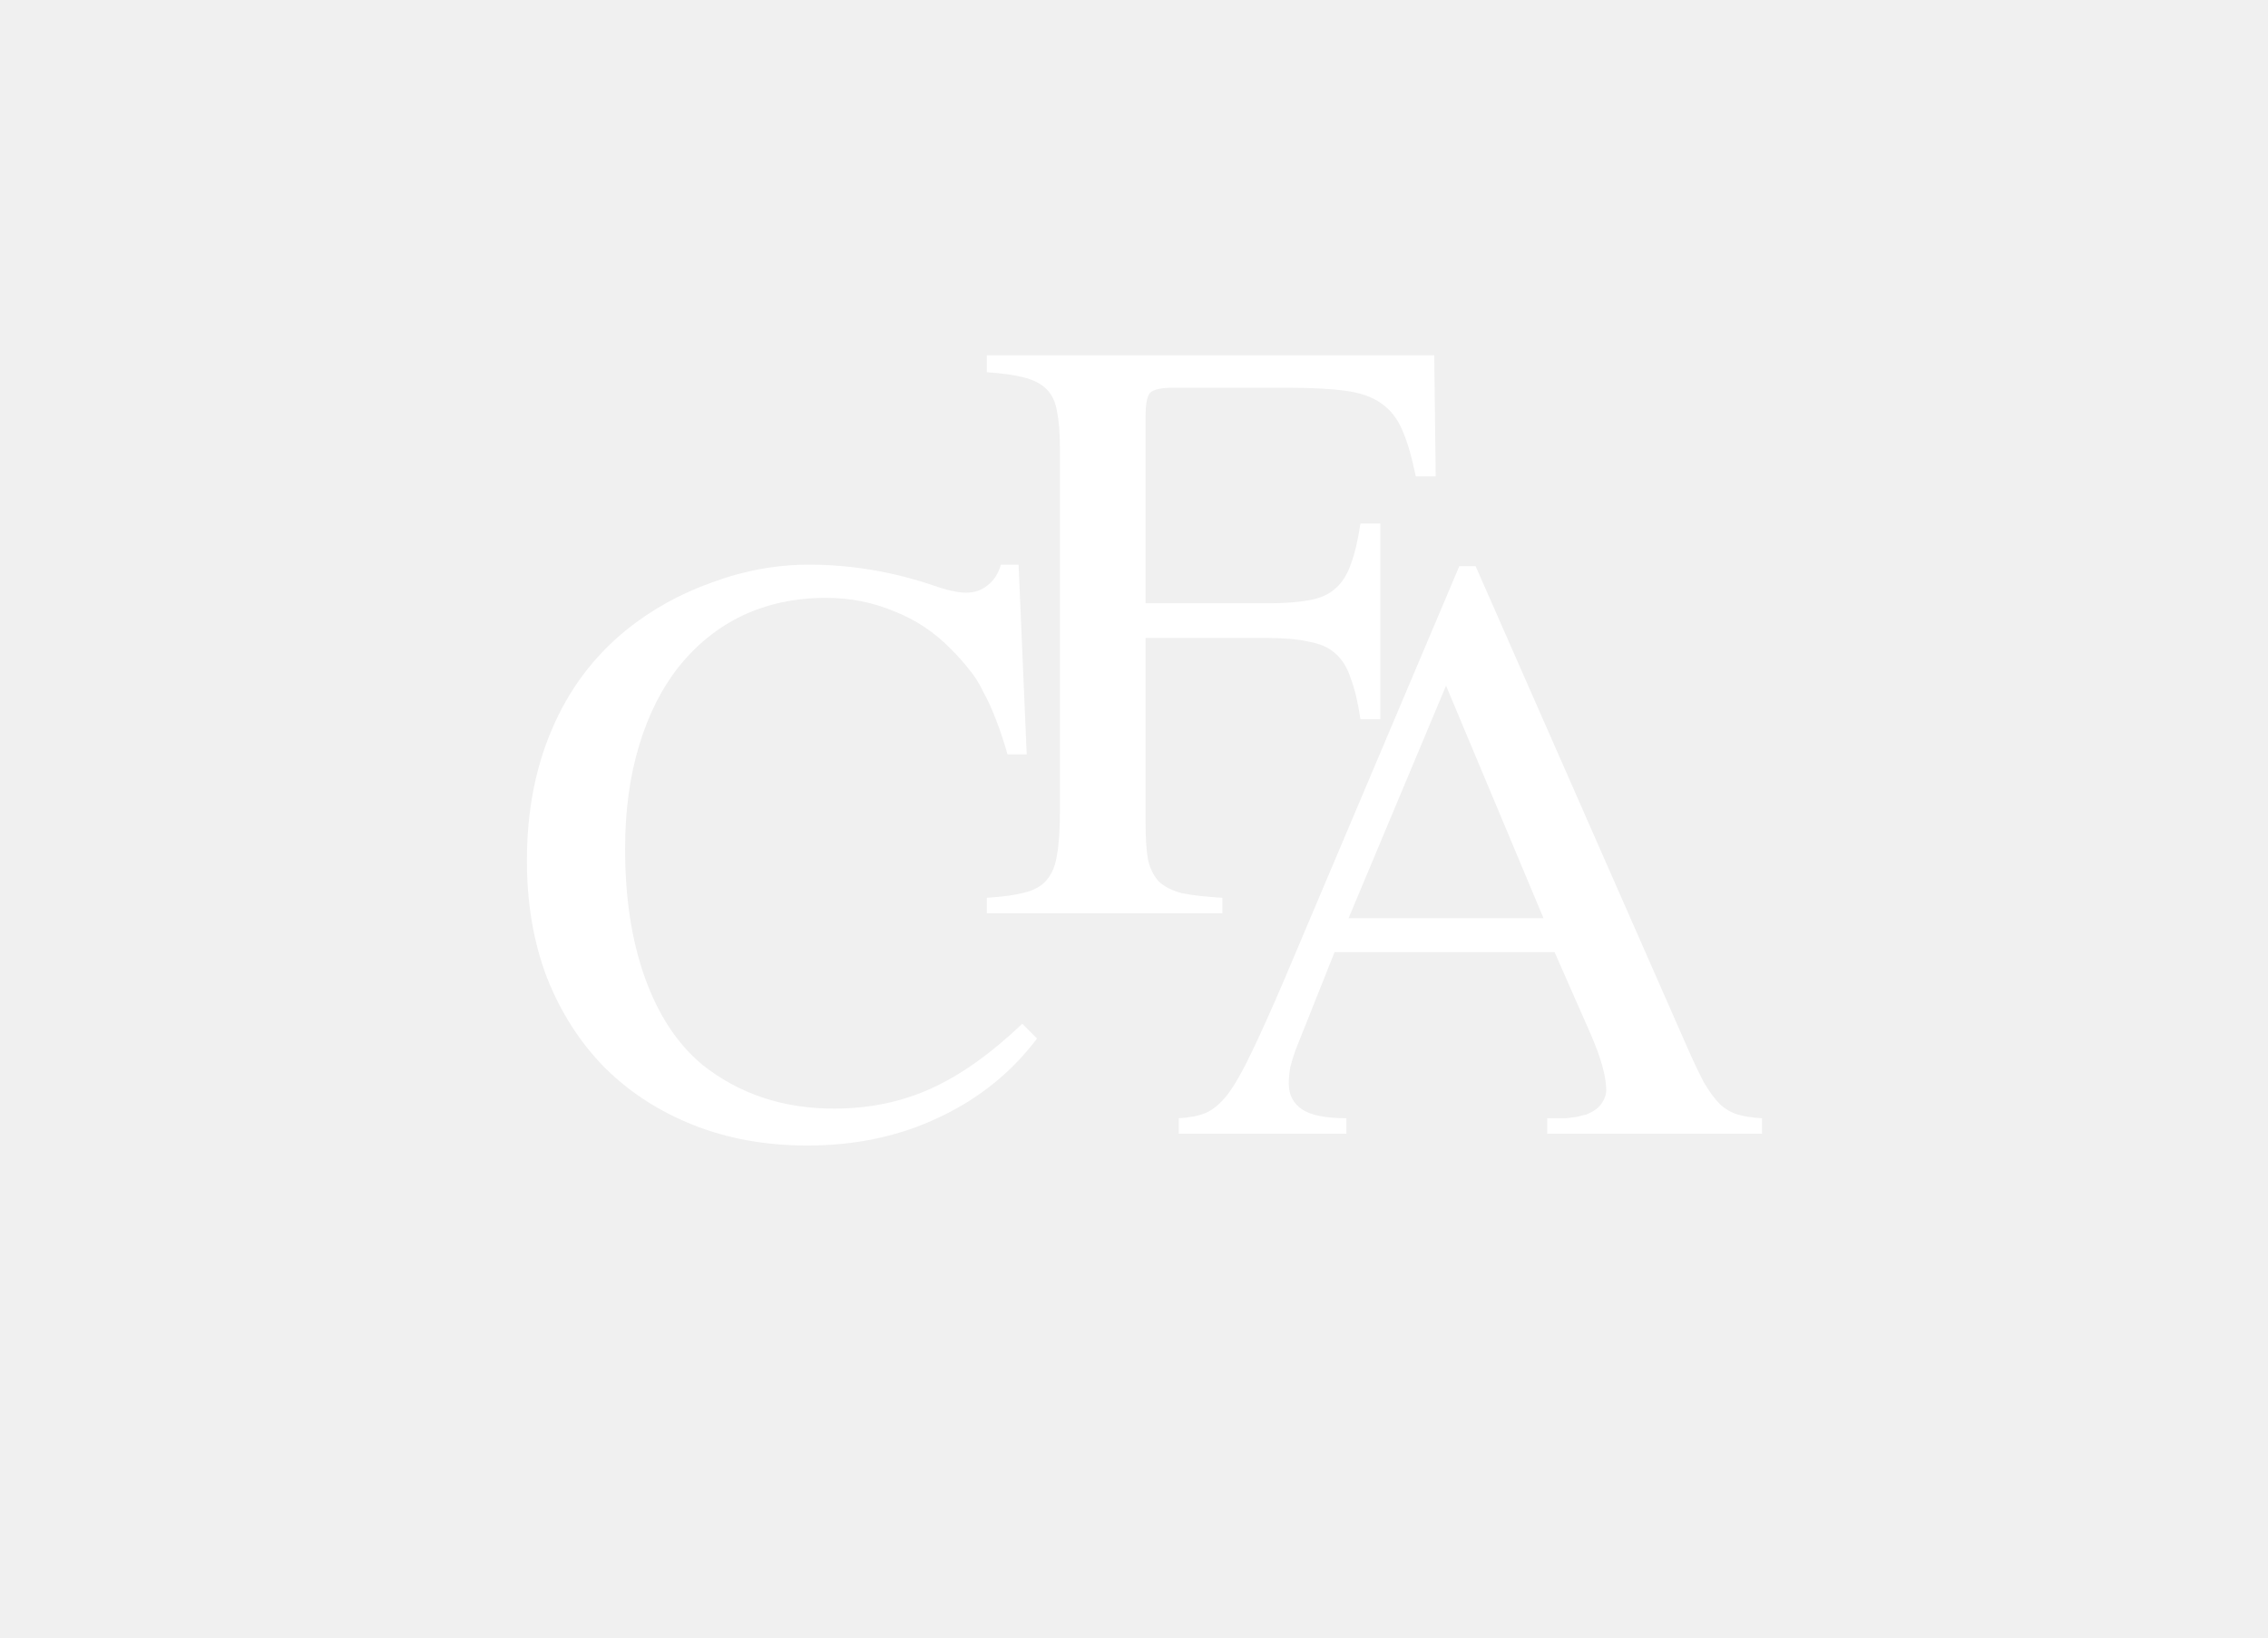
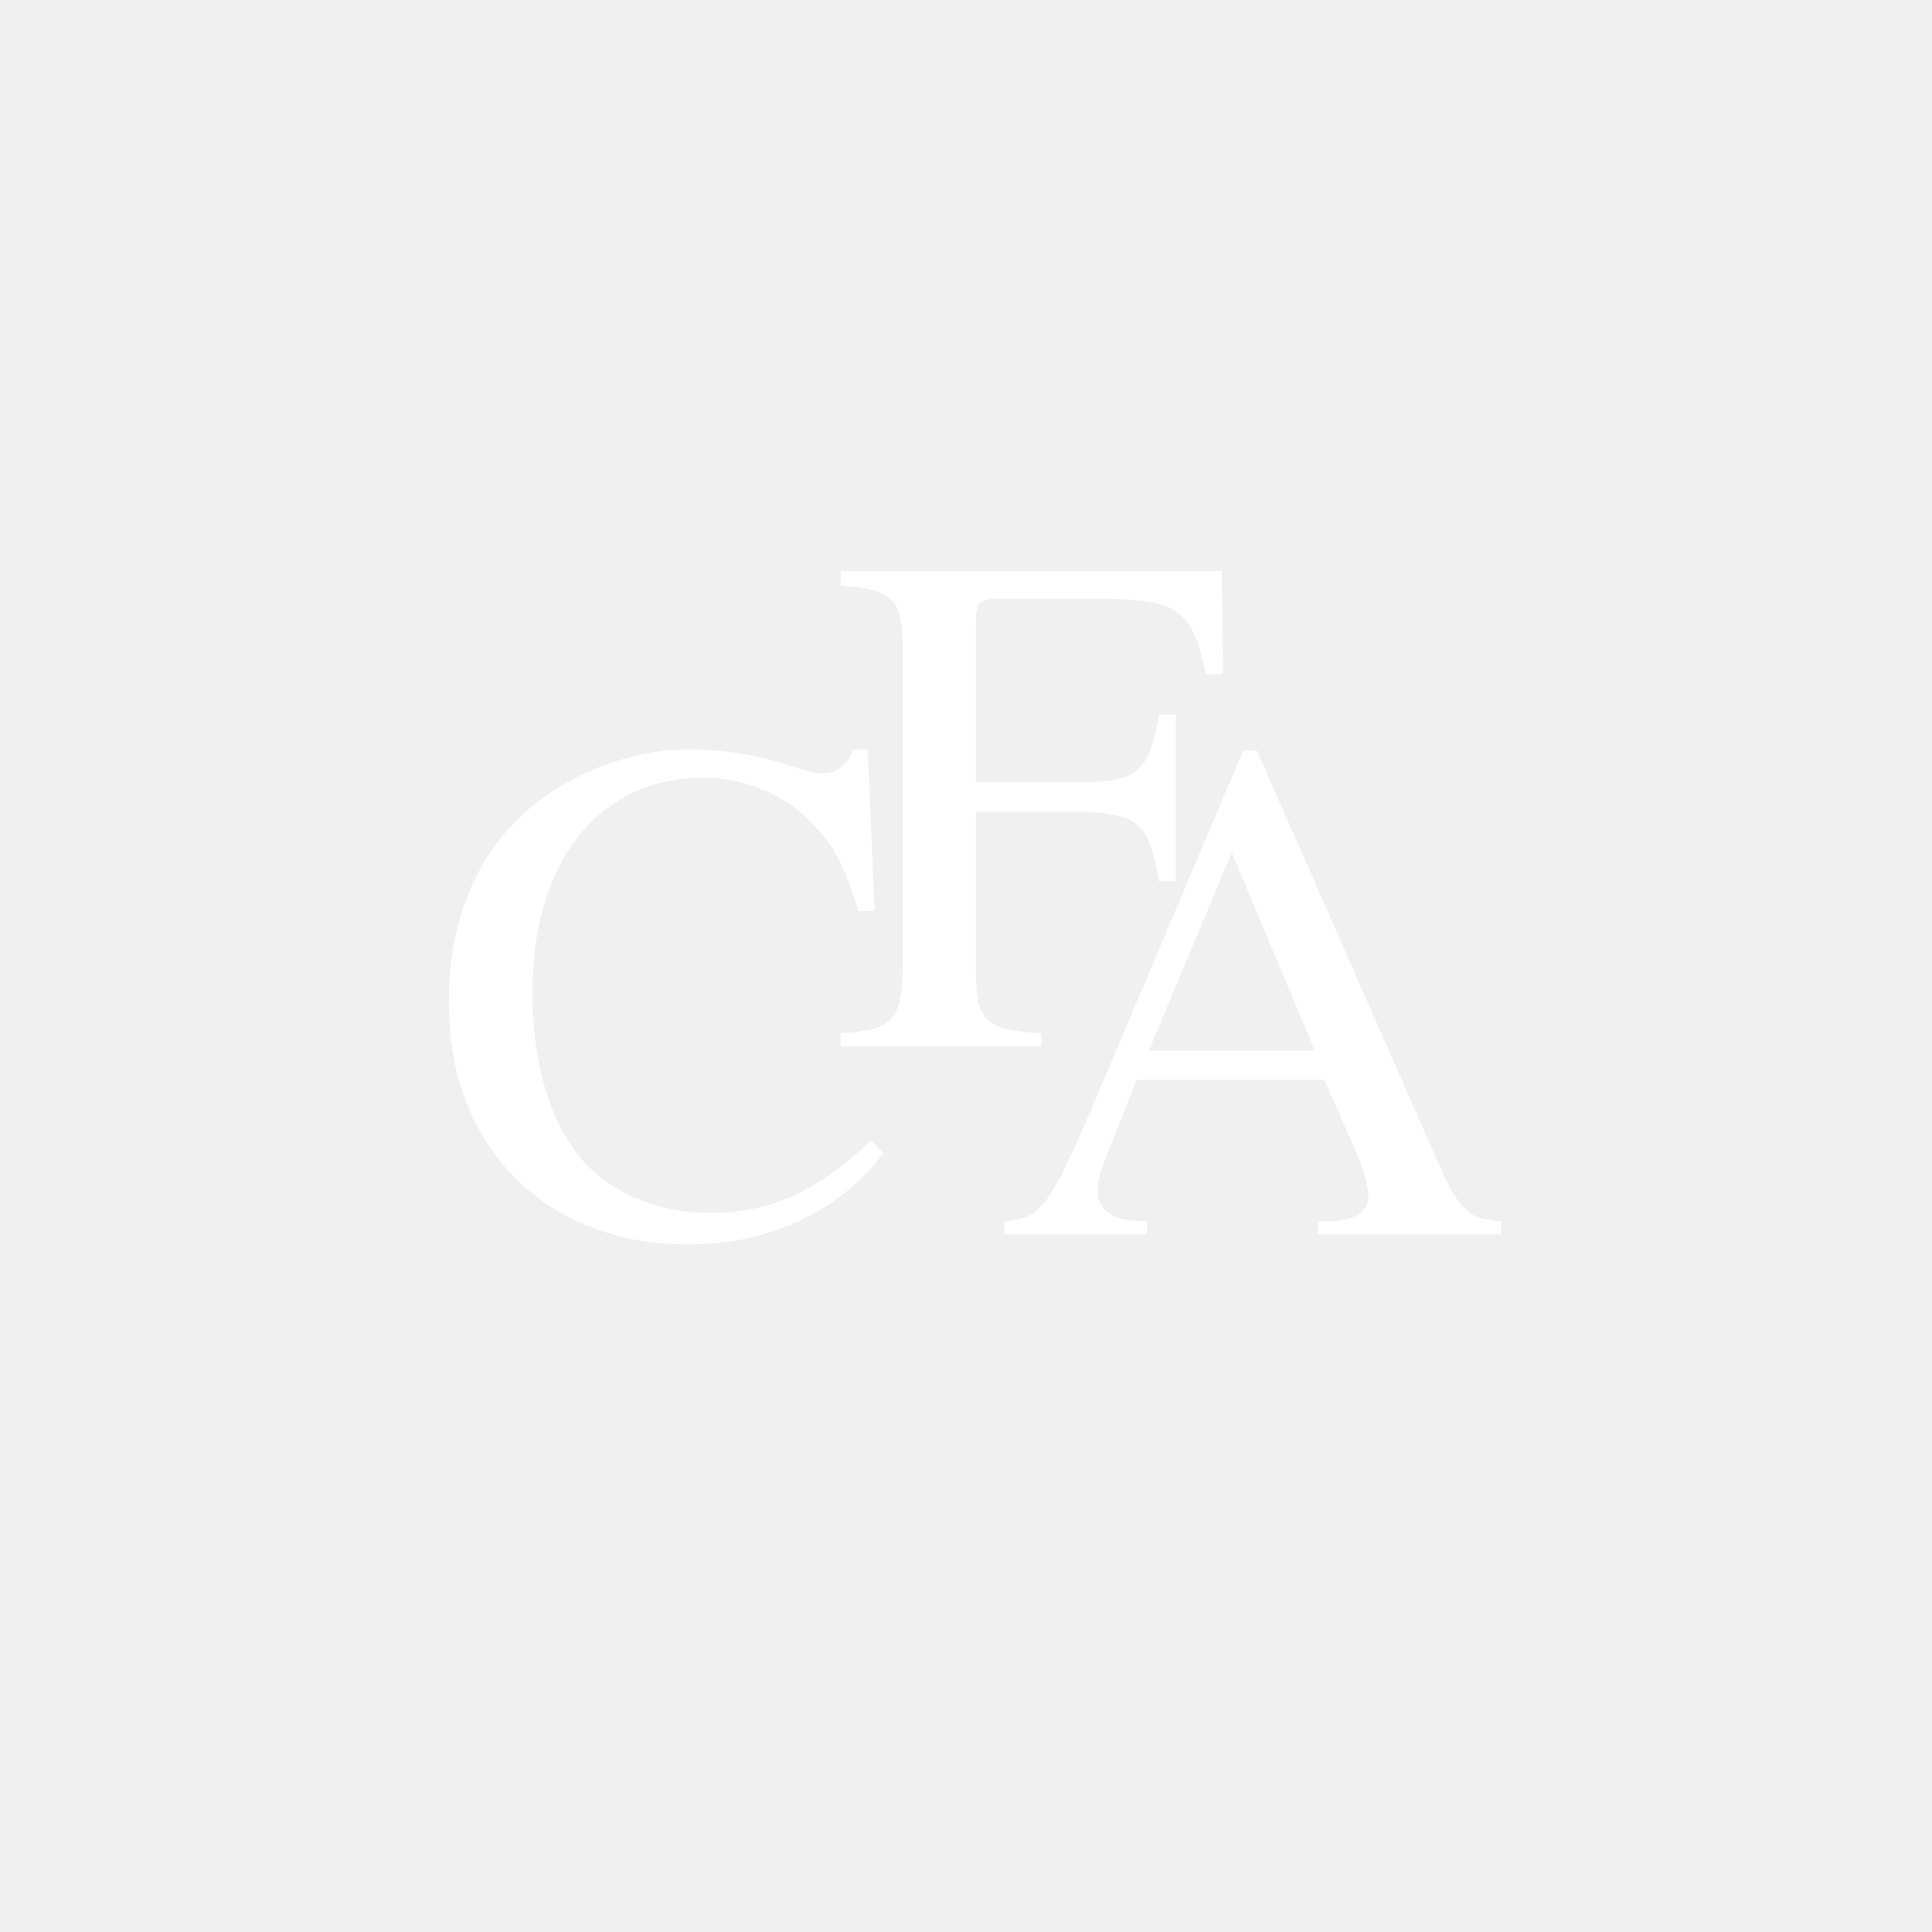
- <svg xmlns="http://www.w3.org/2000/svg" width="72" height="52" viewBox="0 0 72 52" fill="none">
+ <svg xmlns="http://www.w3.org/2000/svg" width="32" height="32" viewBox="0 0 72 52" fill="none">
  <path d="M31.984 23.953C31.859 23.516 31.734 23.141 31.609 22.828C31.484 22.5 31.352 22.211 31.211 21.961C31.086 21.695 30.938 21.461 30.766 21.258C30.609 21.055 30.422 20.844 30.203 20.625C29.672 20.078 29.062 19.672 28.375 19.406C27.703 19.125 26.984 18.984 26.219 18.984C25.25 18.984 24.367 19.172 23.57 19.547C22.789 19.922 22.117 20.461 21.555 21.164C21.008 21.852 20.586 22.688 20.289 23.672C19.992 24.656 19.844 25.75 19.844 26.953C19.844 28.516 20.055 29.883 20.477 31.055C20.898 32.227 21.5 33.141 22.281 33.797C23.453 34.734 24.852 35.203 26.477 35.203C27.586 35.203 28.609 34.992 29.547 34.57C30.484 34.148 31.453 33.461 32.453 32.508L32.922 32.977C32.109 34.055 31.07 34.891 29.805 35.484C28.555 36.078 27.164 36.375 25.633 36.375C24.305 36.375 23.094 36.156 22 35.719C20.906 35.281 19.969 34.672 19.188 33.891C18.406 33.094 17.797 32.141 17.359 31.031C16.938 29.922 16.727 28.688 16.727 27.328C16.727 25.781 16.992 24.391 17.523 23.156C18.055 21.906 18.836 20.859 19.867 20.016C20.68 19.359 21.594 18.852 22.609 18.492C23.625 18.117 24.648 17.93 25.68 17.93C27.008 17.93 28.32 18.148 29.617 18.586C30.055 18.742 30.406 18.82 30.672 18.82C30.938 18.82 31.164 18.742 31.352 18.586C31.555 18.43 31.695 18.211 31.773 17.93H32.336L32.594 23.953H31.984Z" fill="white" />
  <path d="M55.938 36H49.117V35.508C49.352 35.508 49.547 35.508 49.703 35.508C49.859 35.492 49.984 35.477 50.078 35.461C50.188 35.43 50.281 35.406 50.359 35.391C50.438 35.359 50.516 35.32 50.594 35.273C50.719 35.195 50.812 35.102 50.875 34.992C50.953 34.867 50.992 34.742 50.992 34.617C50.992 34.18 50.82 33.57 50.477 32.789L49.352 30.234H42.367L41.125 33.352C41.062 33.523 41.008 33.703 40.961 33.891C40.93 34.062 40.914 34.234 40.914 34.406C40.914 34.766 41.055 35.039 41.336 35.227C41.617 35.414 42.086 35.508 42.742 35.508V36H37.422V35.508C37.75 35.492 38.031 35.438 38.266 35.344C38.5 35.25 38.734 35.055 38.969 34.758C39.203 34.445 39.453 34.008 39.719 33.445C40 32.867 40.352 32.086 40.773 31.102L46.328 17.977H46.844L53.523 33.164C53.742 33.664 53.93 34.062 54.086 34.359C54.258 34.656 54.43 34.891 54.602 35.062C54.773 35.219 54.961 35.328 55.164 35.391C55.383 35.453 55.641 35.492 55.938 35.508V36ZM49 29.156L45.906 21.773L42.812 29.156H49Z" fill="white" />
  <path d="M43.188 22.836C43.109 22.305 43.008 21.875 42.883 21.547C42.773 21.203 42.609 20.938 42.391 20.75C42.188 20.562 41.906 20.438 41.547 20.375C41.203 20.297 40.766 20.258 40.234 20.258H36.367V26.117C36.367 26.586 36.391 26.969 36.438 27.266C36.5 27.562 36.617 27.805 36.789 27.992C36.977 28.164 37.227 28.289 37.539 28.367C37.867 28.43 38.289 28.477 38.805 28.508V29H31.328V28.508C31.828 28.477 32.227 28.422 32.523 28.344C32.836 28.266 33.07 28.133 33.227 27.945C33.398 27.742 33.508 27.477 33.555 27.148C33.617 26.805 33.648 26.352 33.648 25.789V14.211C33.648 13.742 33.617 13.359 33.555 13.062C33.508 12.766 33.398 12.531 33.227 12.359C33.055 12.188 32.812 12.062 32.5 11.984C32.203 11.906 31.812 11.852 31.328 11.82V11.281H45.531L45.578 15.125H44.945C44.82 14.516 44.68 14.031 44.523 13.672C44.367 13.297 44.141 13.008 43.844 12.805C43.562 12.602 43.18 12.469 42.695 12.406C42.227 12.344 41.617 12.312 40.867 12.312H37.234C36.859 12.312 36.617 12.367 36.508 12.477C36.414 12.586 36.367 12.836 36.367 13.227V19.156H40.234C40.766 19.156 41.203 19.125 41.547 19.062C41.906 19 42.188 18.875 42.391 18.688C42.609 18.5 42.773 18.242 42.883 17.914C43.008 17.586 43.109 17.156 43.188 16.625H43.82V22.836H43.188Z" fill="white" />
</svg>
